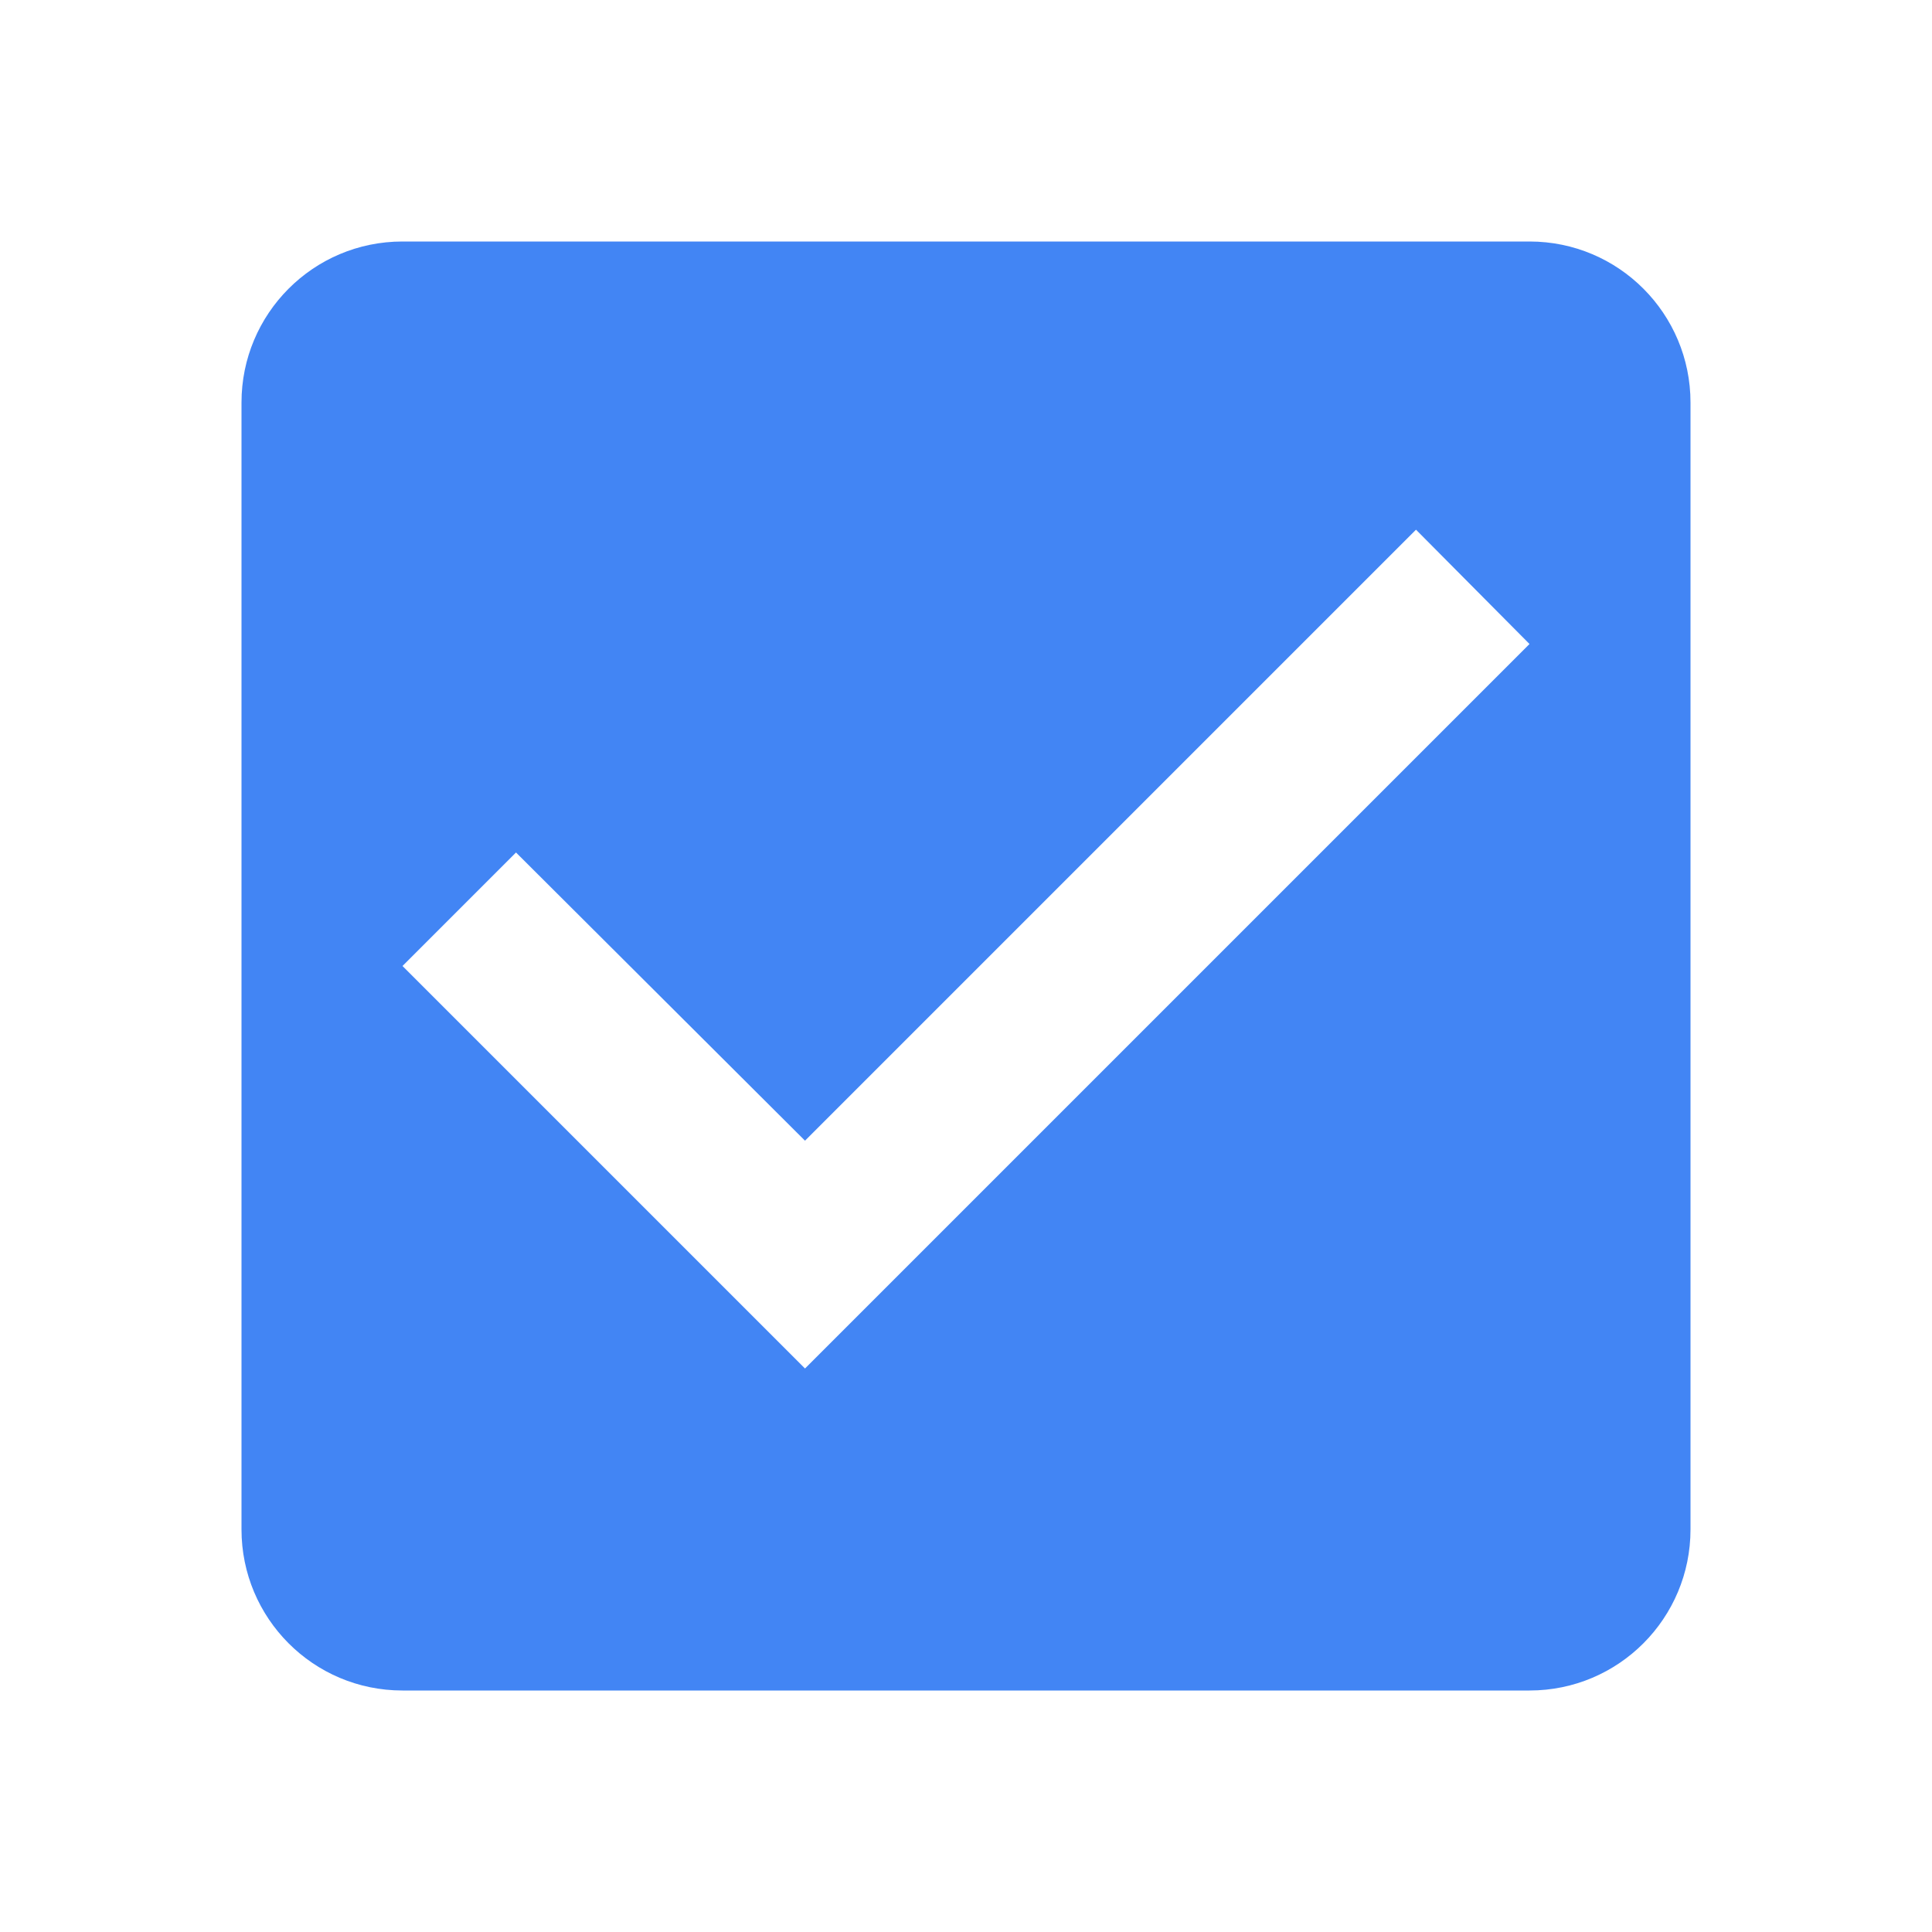
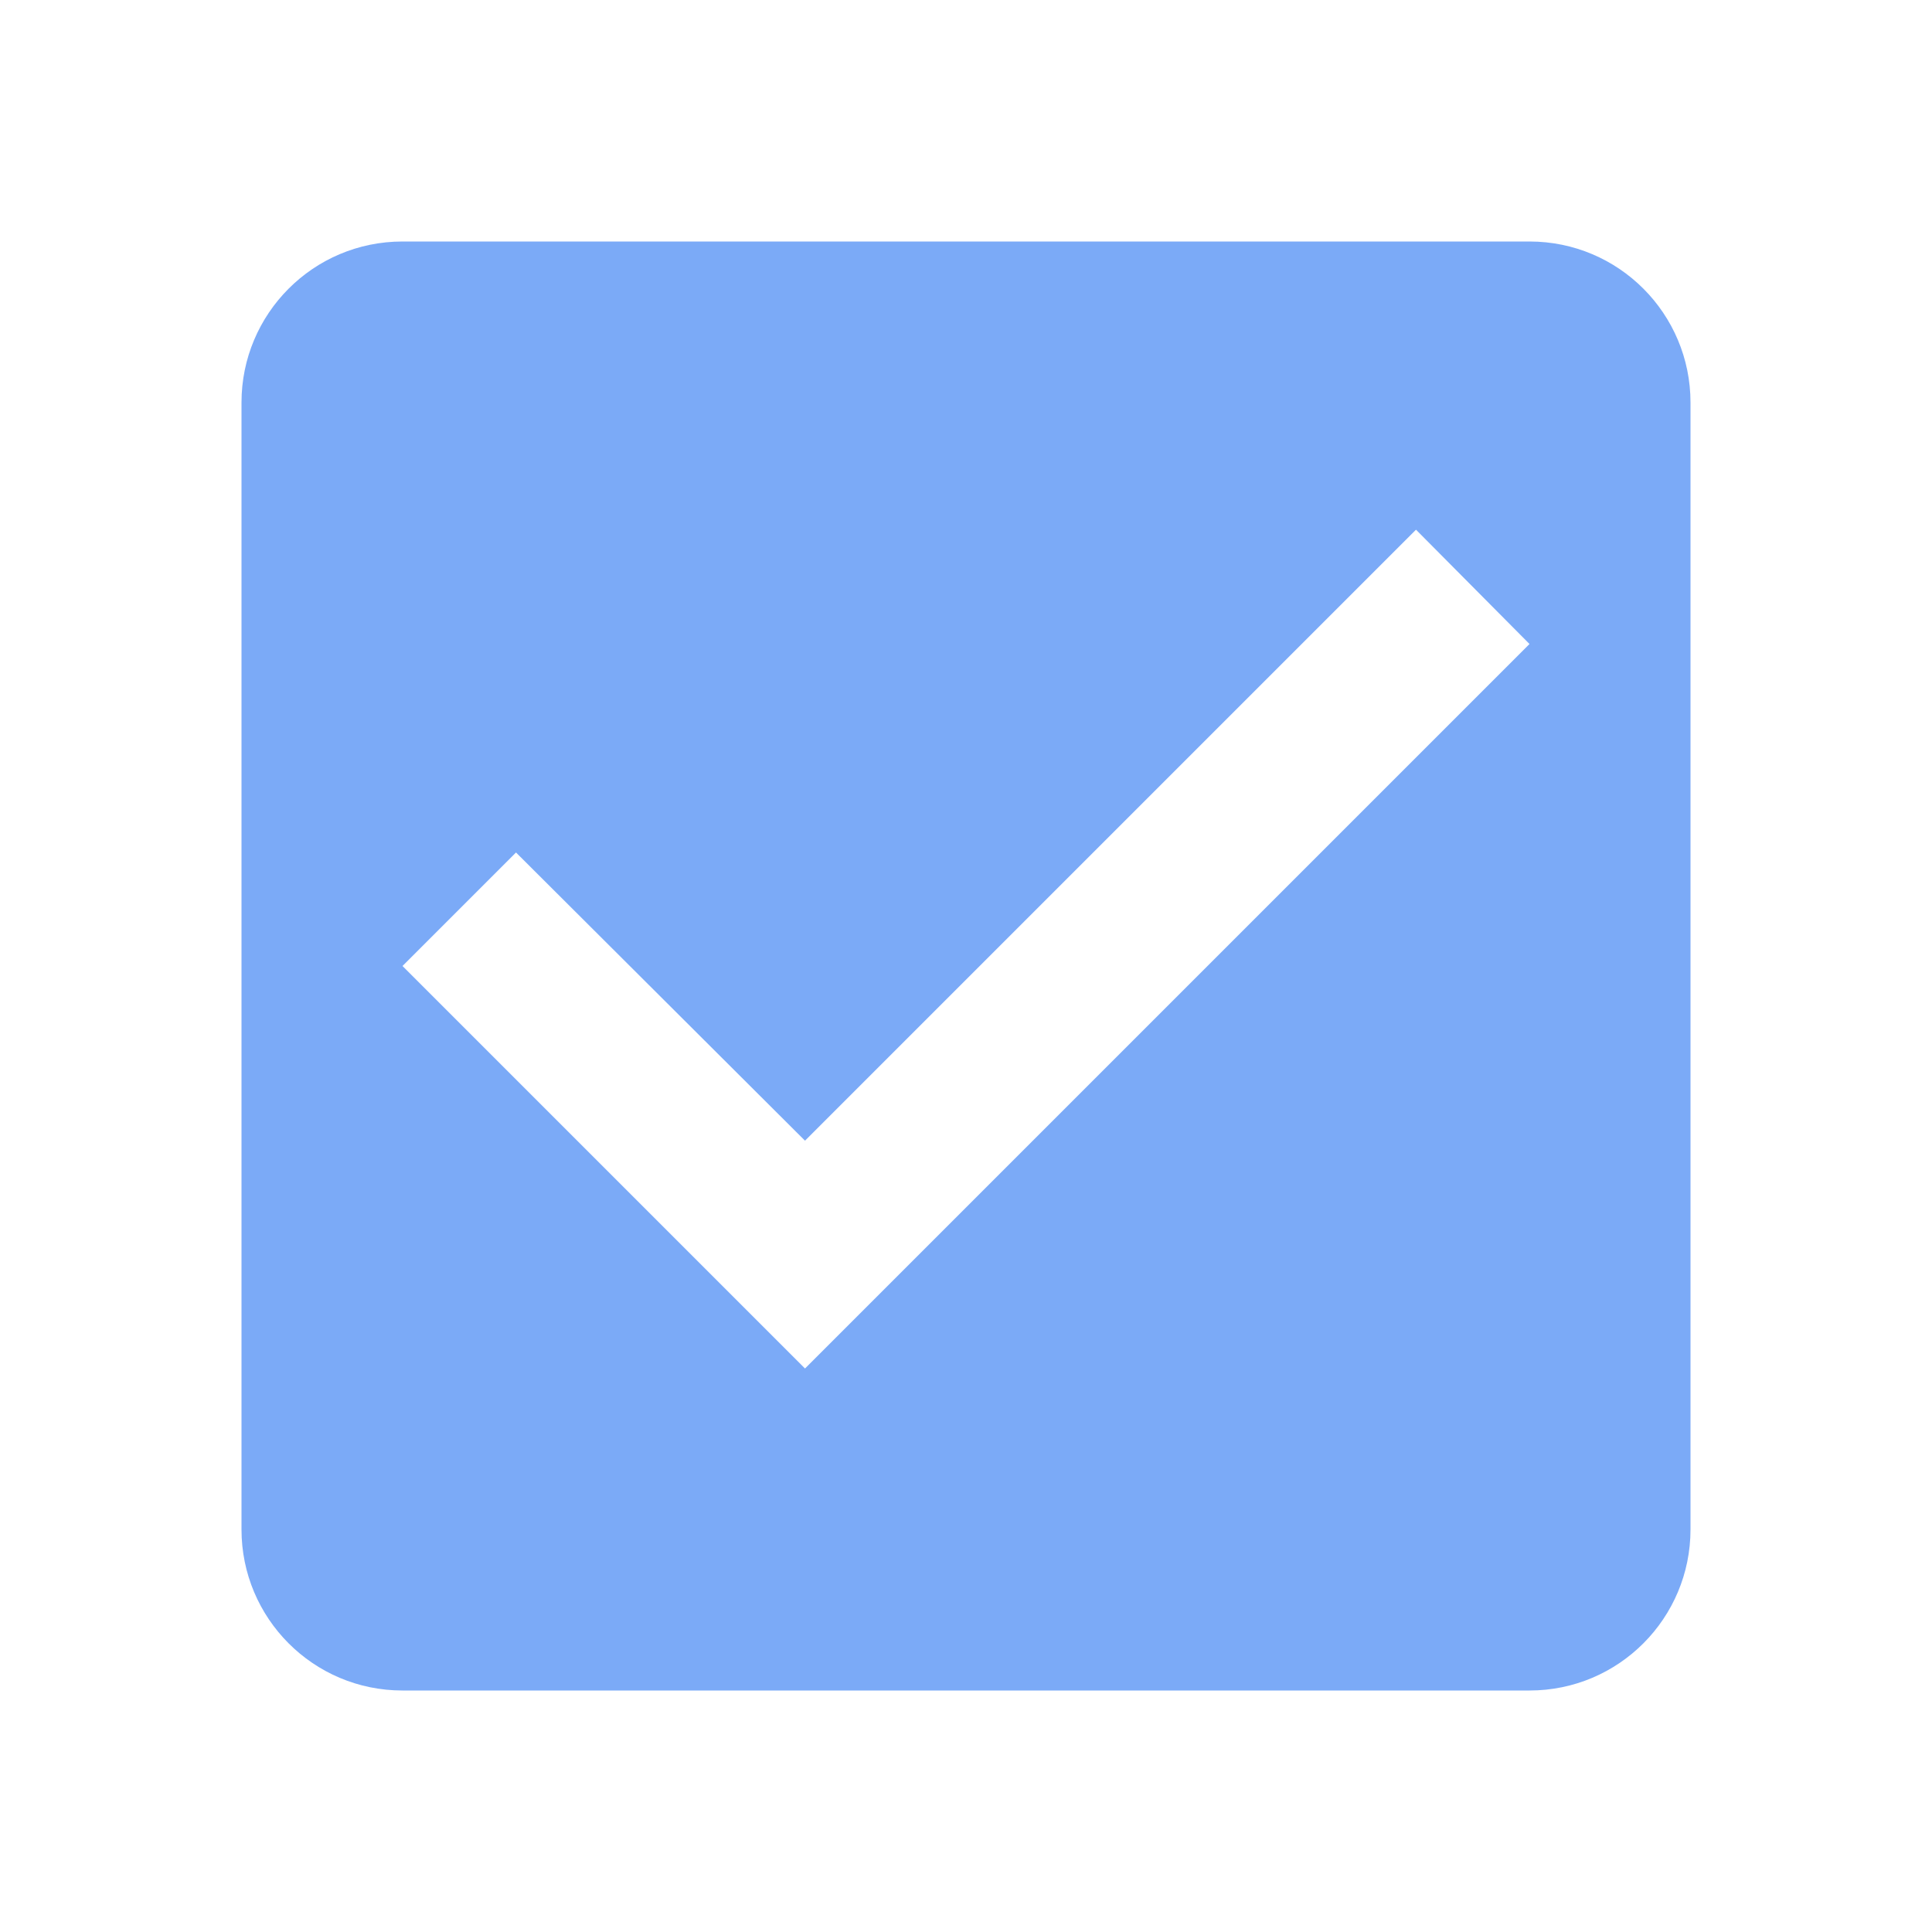
<svg xmlns="http://www.w3.org/2000/svg" width="24" height="24" viewBox="0 0 24 24">
-   <path d="M19 3H5c-1.11 0-2 .9-2 2v14c0 1.1.89 2 2 2h14c1.11 0 2-.9 2-2V5c0-1.1-.89-2-2-2zm-9 14l-5-5 1.41-1.41L10 14.17l7.59-7.59L19 8l-9 9z" fill="#4285F4" />
+   <path d="M19 3H5c-1.11 0-2 .9-2 2v14c0 1.1.89 2 2 2h14c1.11 0 2-.9 2-2V5c0-1.1-.89-2-2-2zm-9 14l-5-5 1.41-1.41L10 14.17l7.59-7.59L19 8l-9 9z" fill="#7BAAF7" />
</svg>
